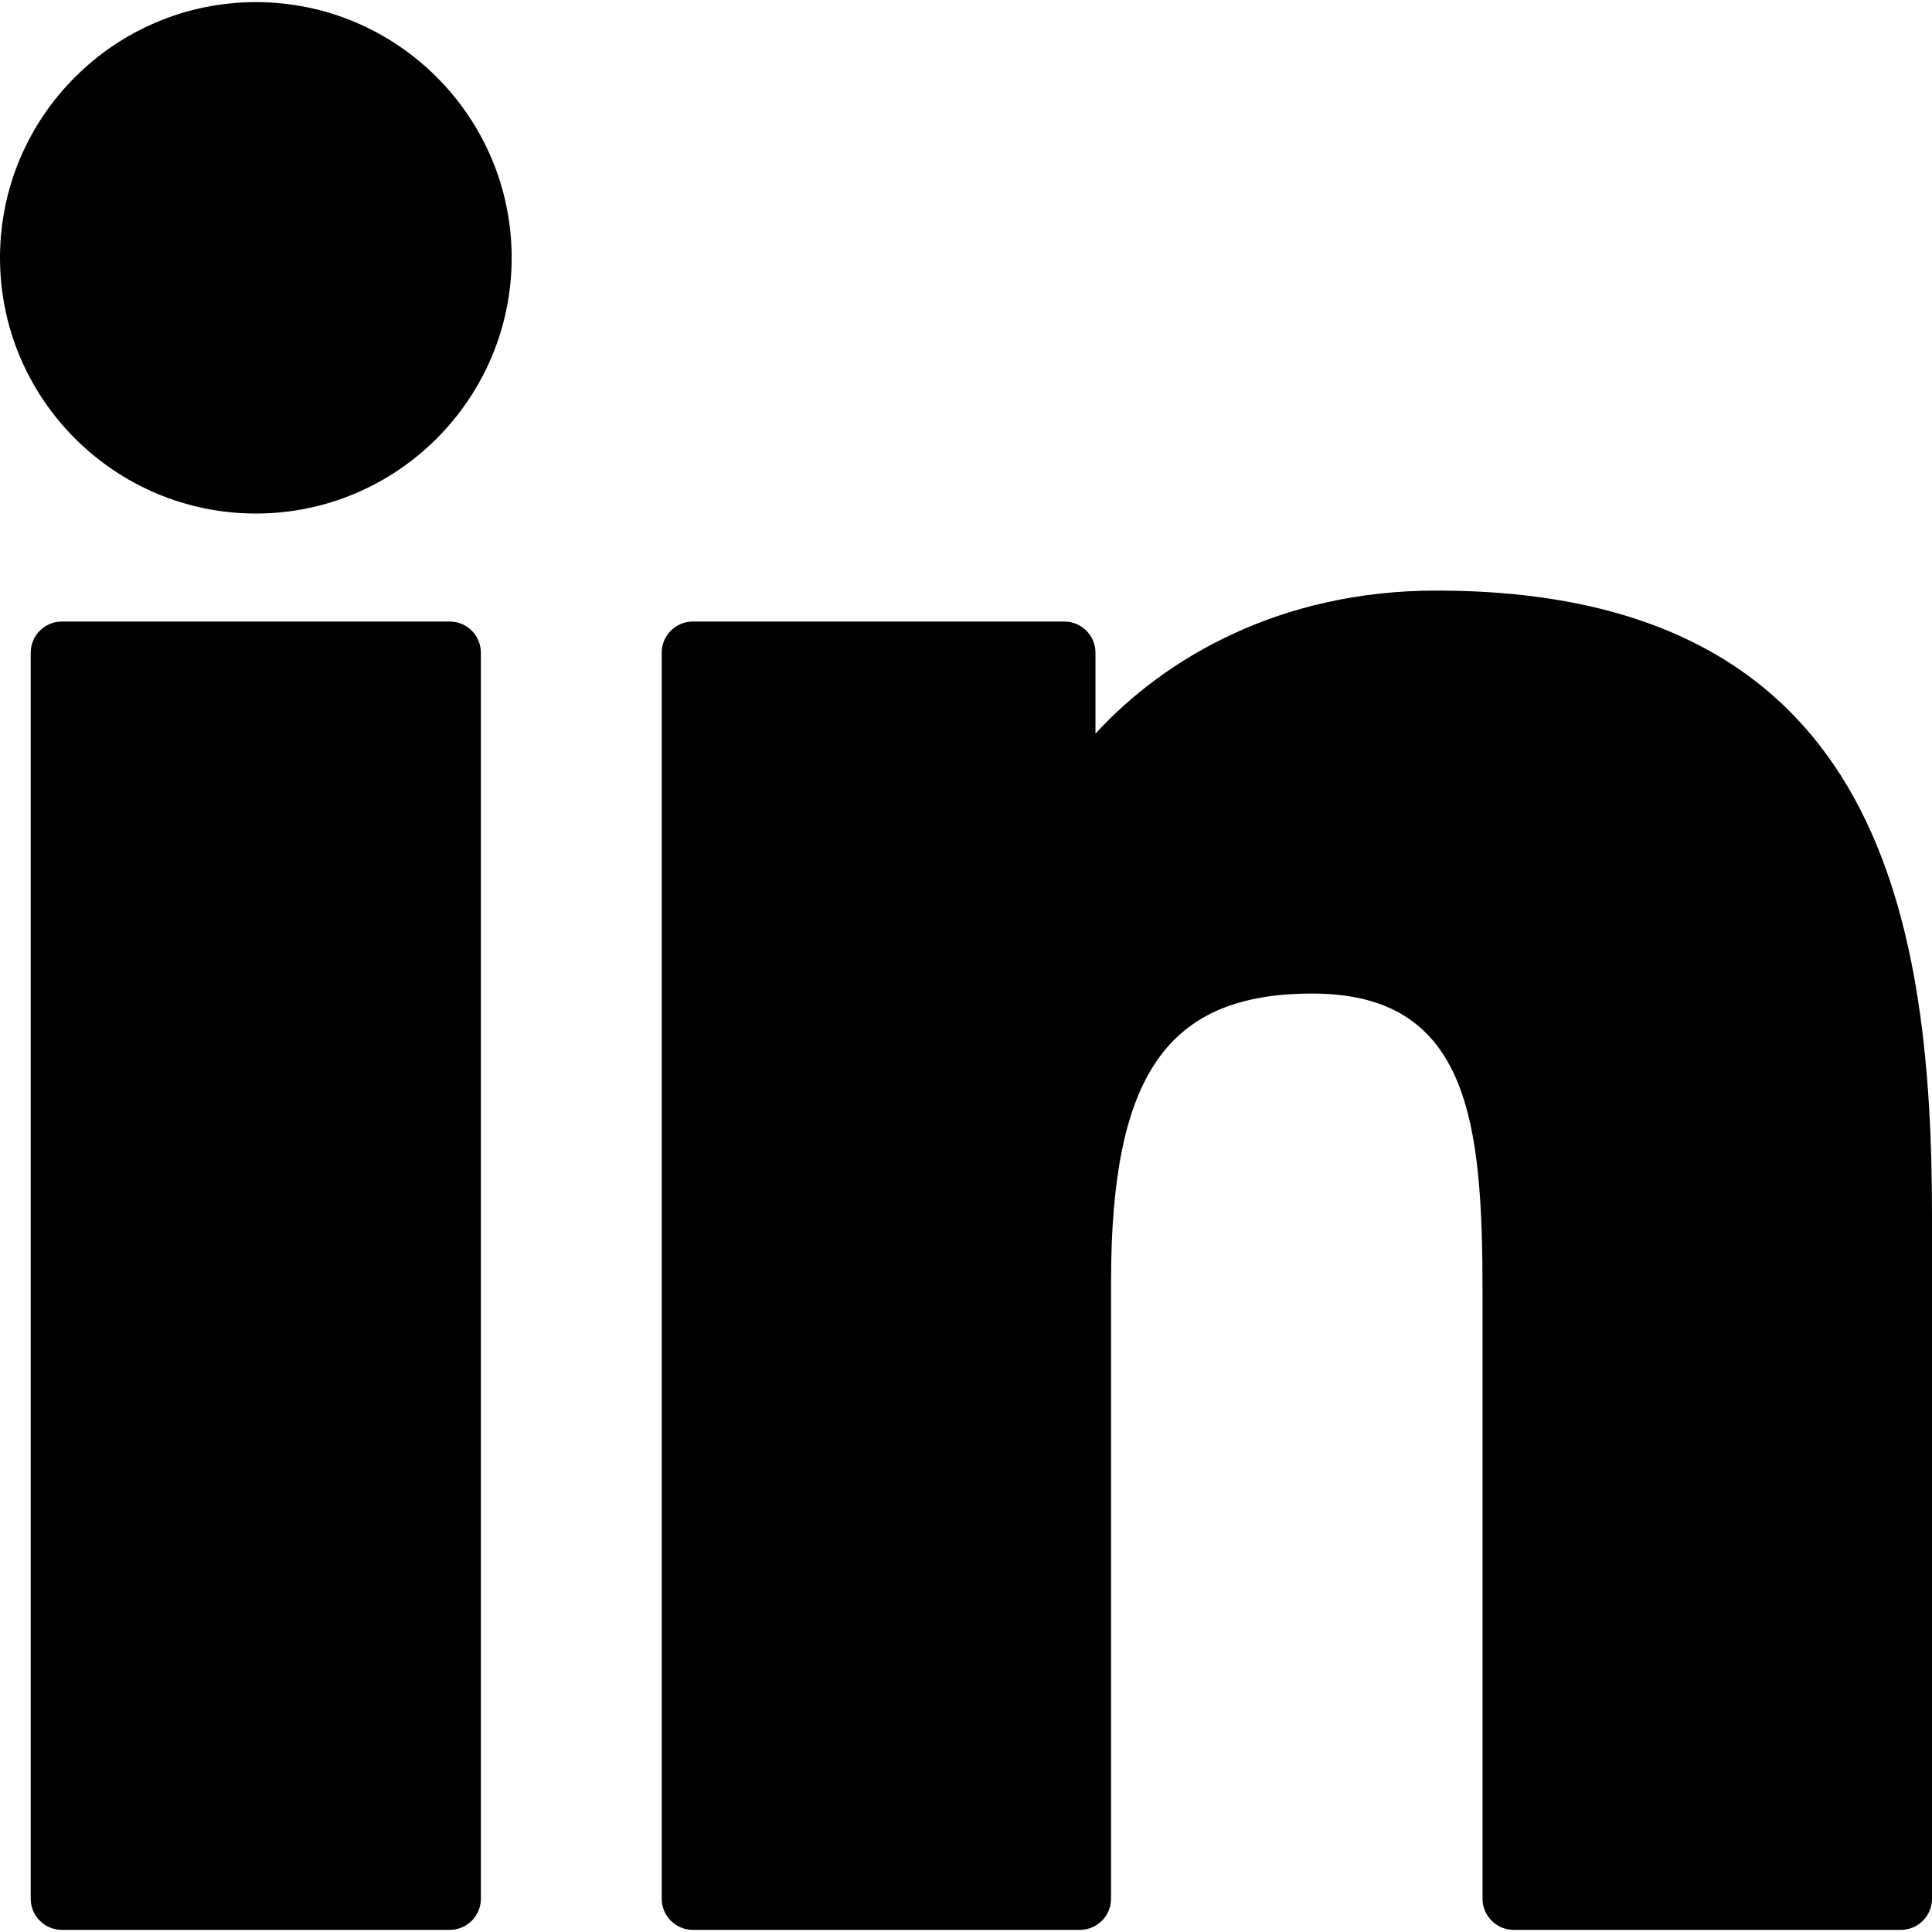
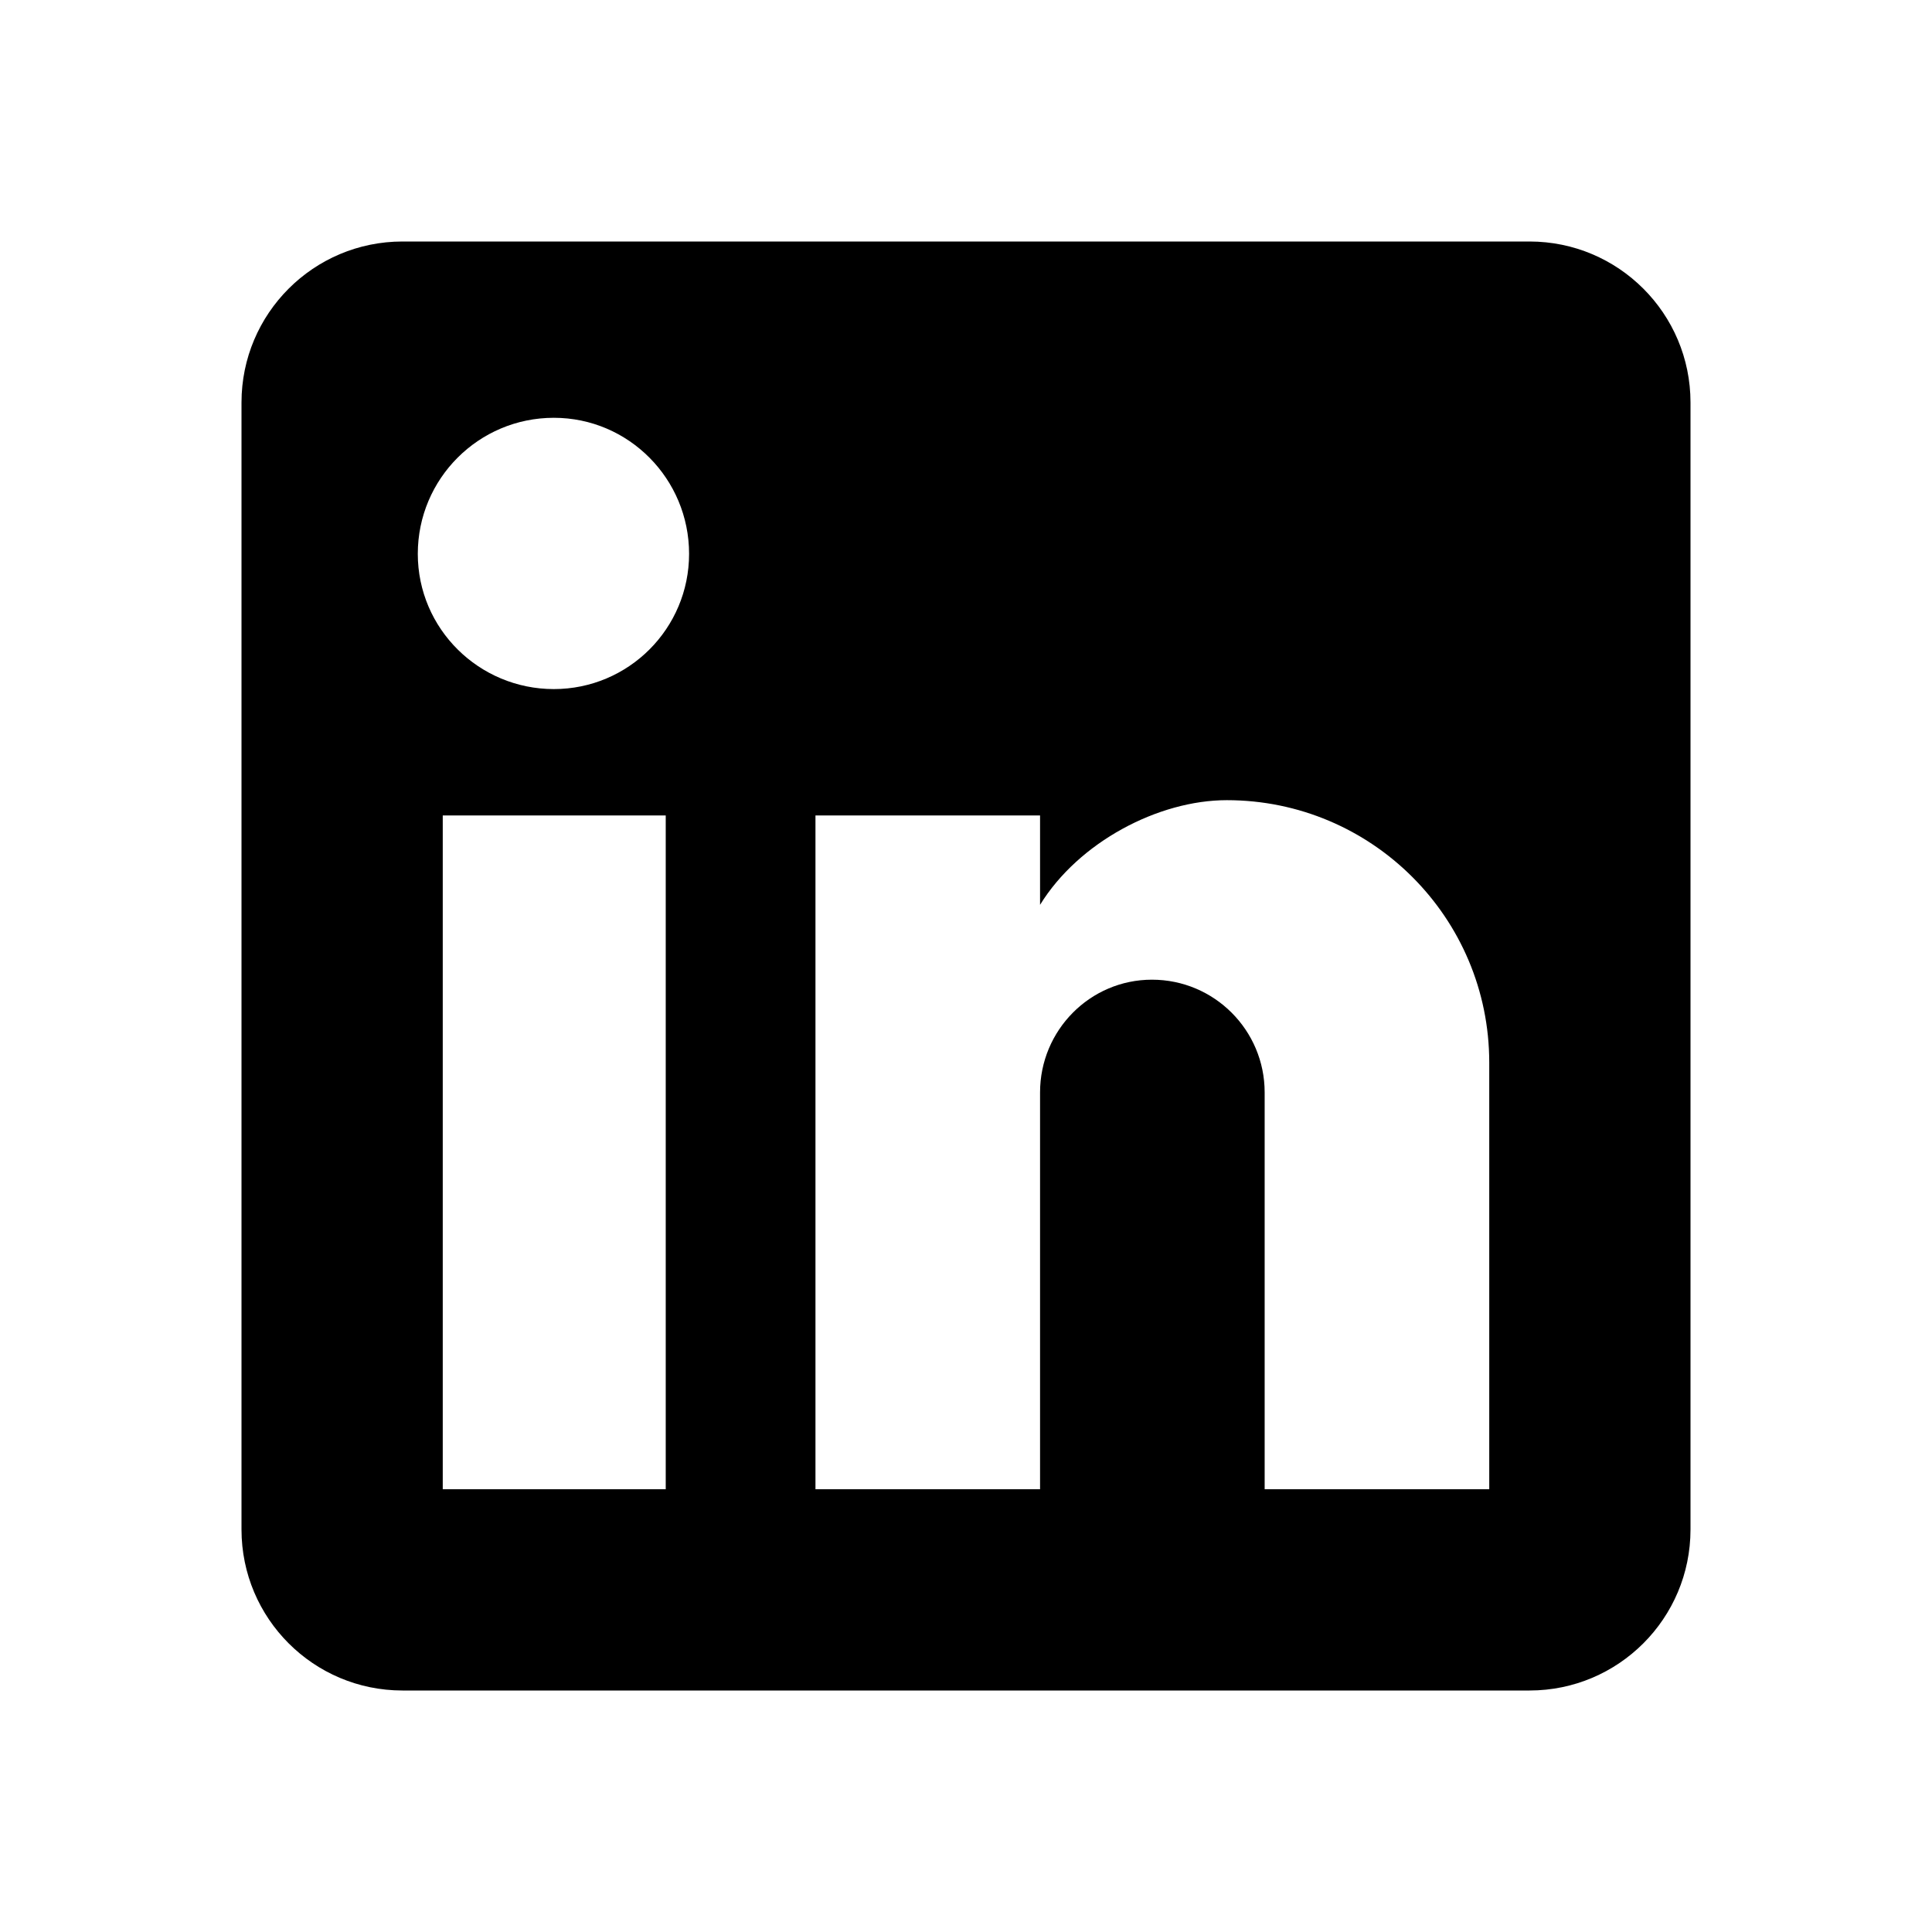
- <svg xmlns="http://www.w3.org/2000/svg" fill="#000000" height="800px" width="800px" version="1.1" id="Layer_1" viewBox="0 0 310 310" xml:space="preserve">
-   <g id="XMLID_801_">
-     <path id="XMLID_802_" d="M72.16,99.73H9.927c-2.762,0-5,2.239-5,5v199.928c0,2.762,2.238,5,5,5H72.16c2.762,0,5-2.238,5-5V104.73   C77.16,101.969,74.922,99.73,72.16,99.73z" />
-     <path id="XMLID_803_" d="M41.066,0.341C18.422,0.341,0,18.743,0,41.362C0,63.991,18.422,82.4,41.066,82.4   c22.626,0,41.033-18.41,41.033-41.038C82.1,18.743,63.692,0.341,41.066,0.341z" />
-     <path id="XMLID_804_" d="M230.454,94.761c-24.995,0-43.472,10.745-54.679,22.954V104.73c0-2.761-2.238-5-5-5h-59.599   c-2.762,0-5,2.239-5,5v199.928c0,2.762,2.238,5,5,5h62.097c2.762,0,5-2.238,5-5v-98.918c0-33.333,9.054-46.319,32.29-46.319   c25.306,0,27.317,20.818,27.317,48.034v97.204c0,2.762,2.238,5,5,5H305c2.762,0,5-2.238,5-5V194.995   C310,145.43,300.549,94.761,230.454,94.761z" />
-   </g>
+ <svg xmlns="http://www.w3.org/2000/svg" width="1em" height="1em" viewBox="0 0 24 24">
+   <path fill="currentColor" d="M19 3a2 2 0 0 1 2 2v14a2 2 0 0 1-2 2H5a2 2 0 0 1-2-2V5a2 2 0 0 1 2-2zm-.5 15.5v-5.3a3.26 3.26 0 0 0-3.26-3.26c-.85 0-1.84.52-2.32 1.3v-1.11h-2.79v8.37h2.79v-4.93c0-.77.62-1.4 1.39-1.4a1.4 1.4 0 0 1 1.4 1.4v4.93zM6.88 8.56a1.68 1.68 0 0 0 1.68-1.68c0-.93-.75-1.69-1.68-1.69a1.69 1.69 0 0 0-1.69 1.69c0 .93.76 1.68 1.69 1.68m1.39 9.94v-8.37H5.5v8.37z" />
</svg>
